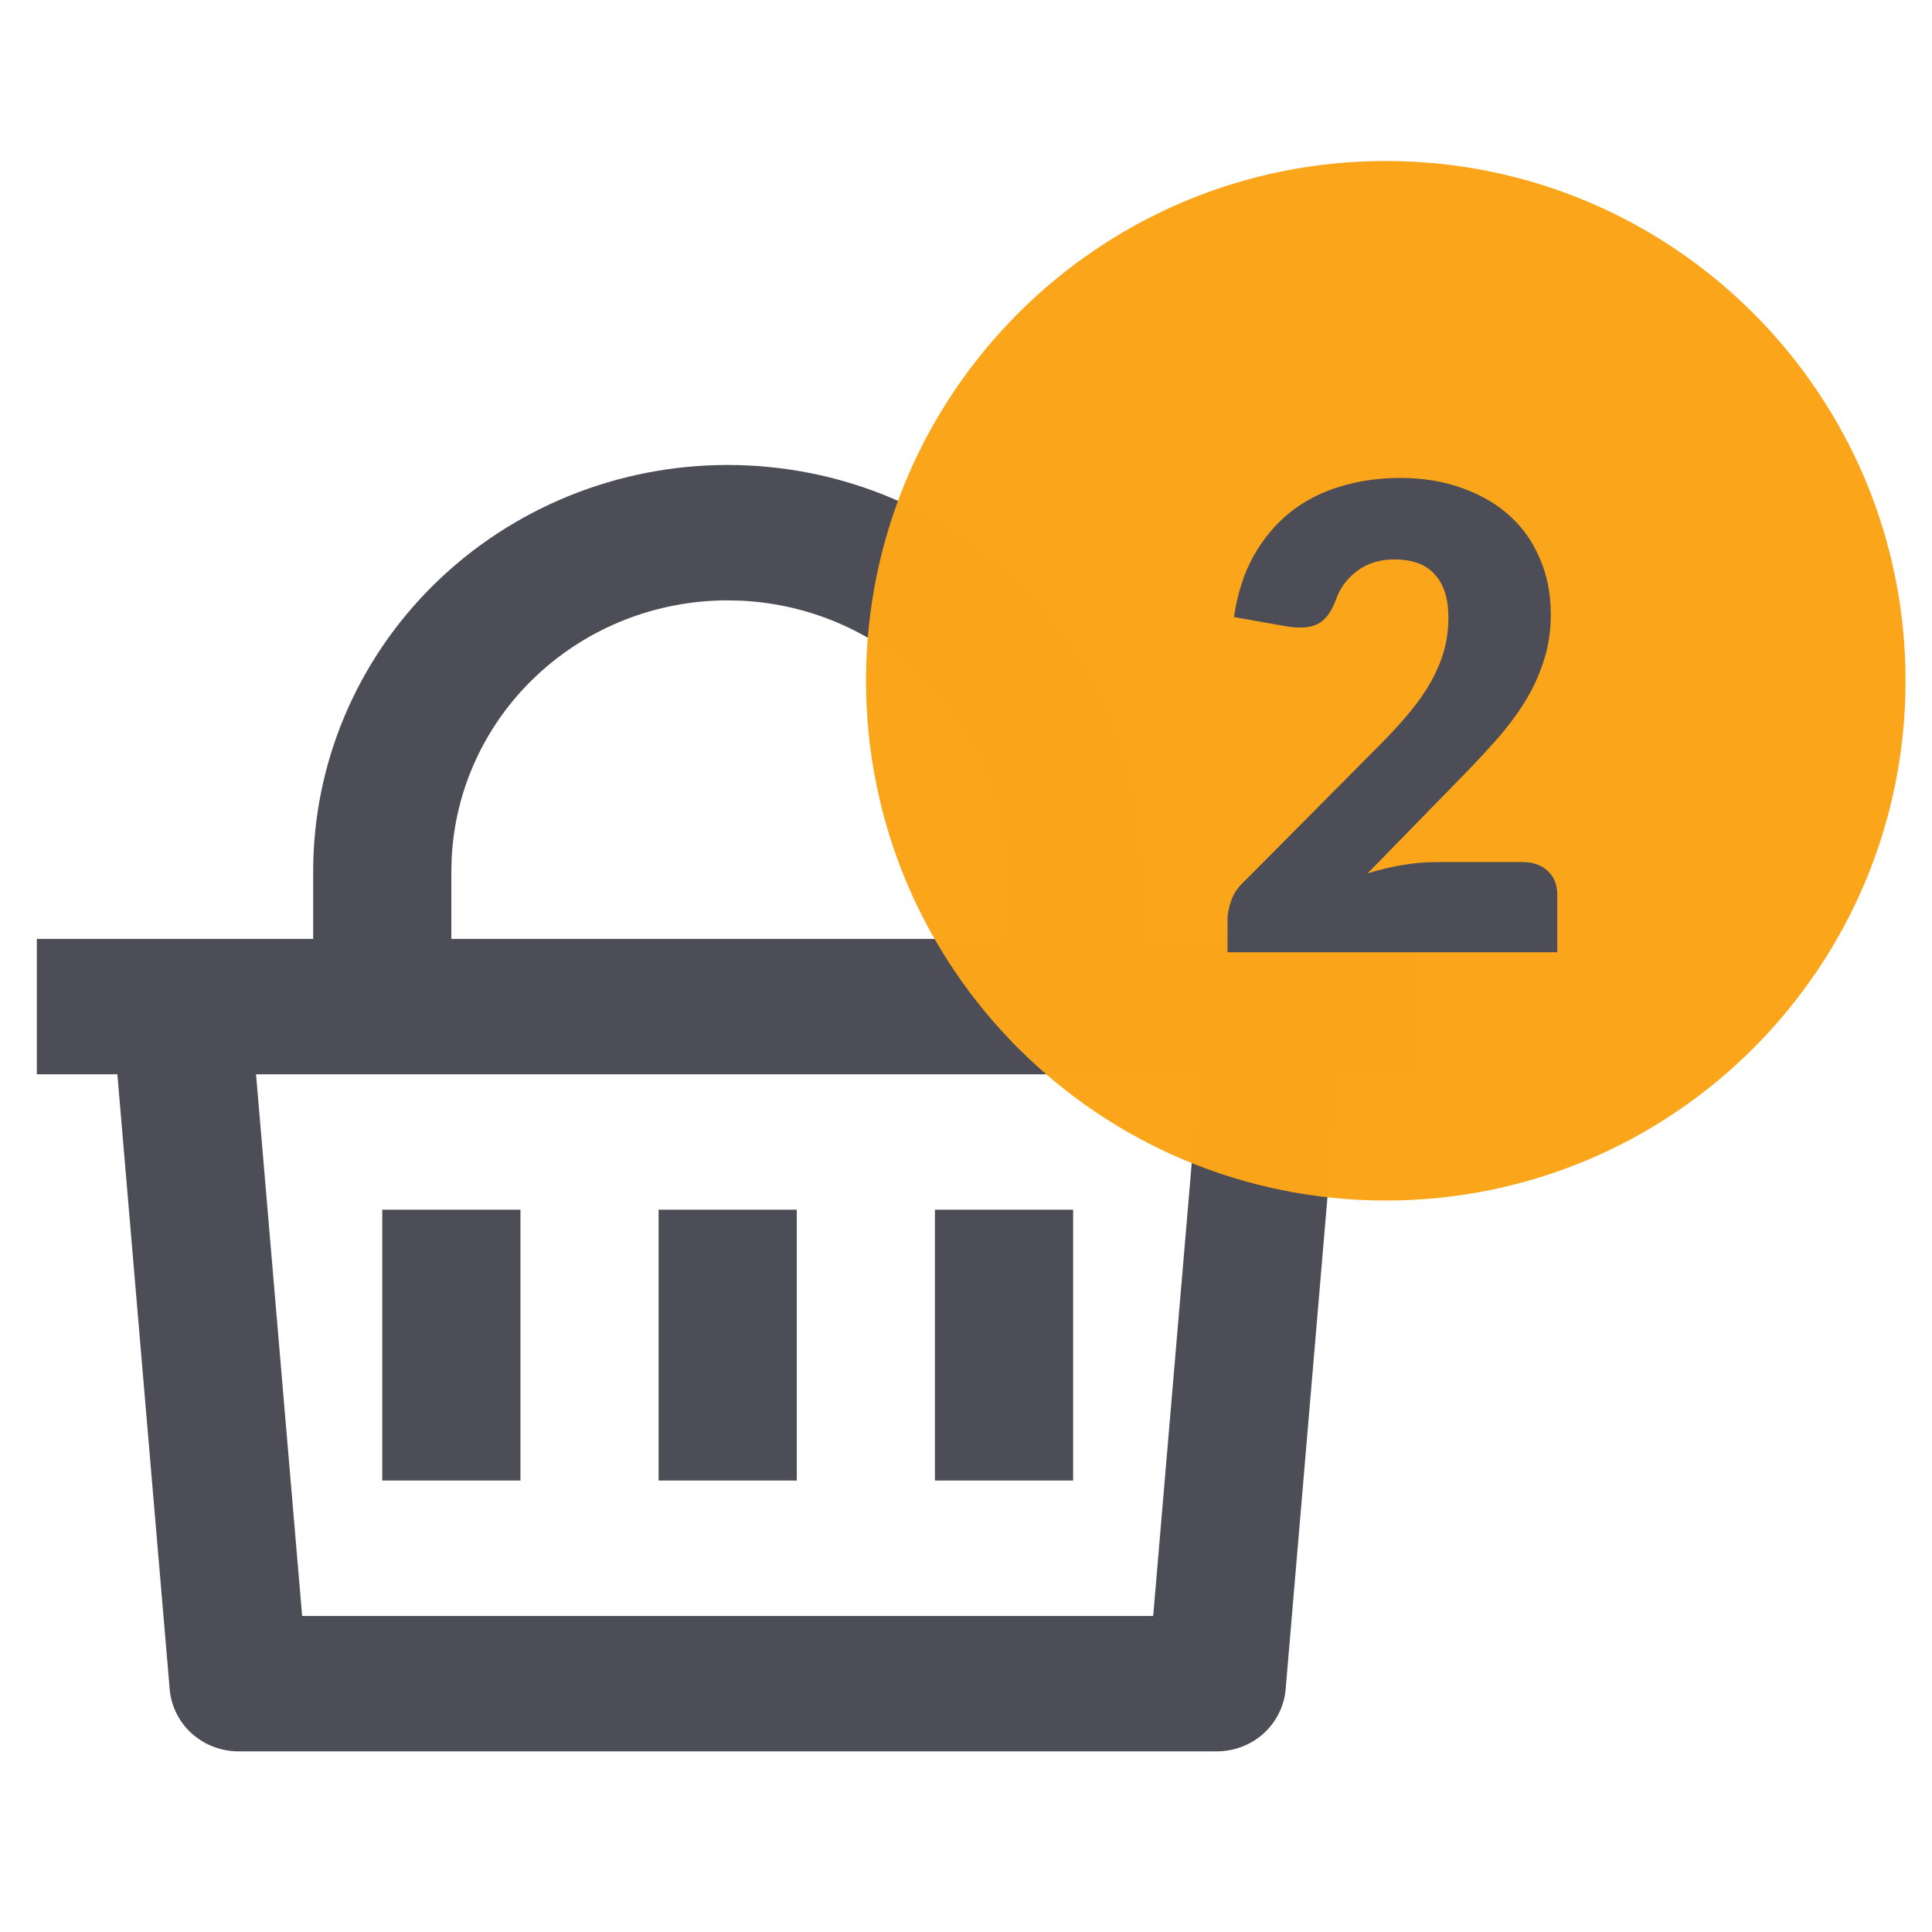
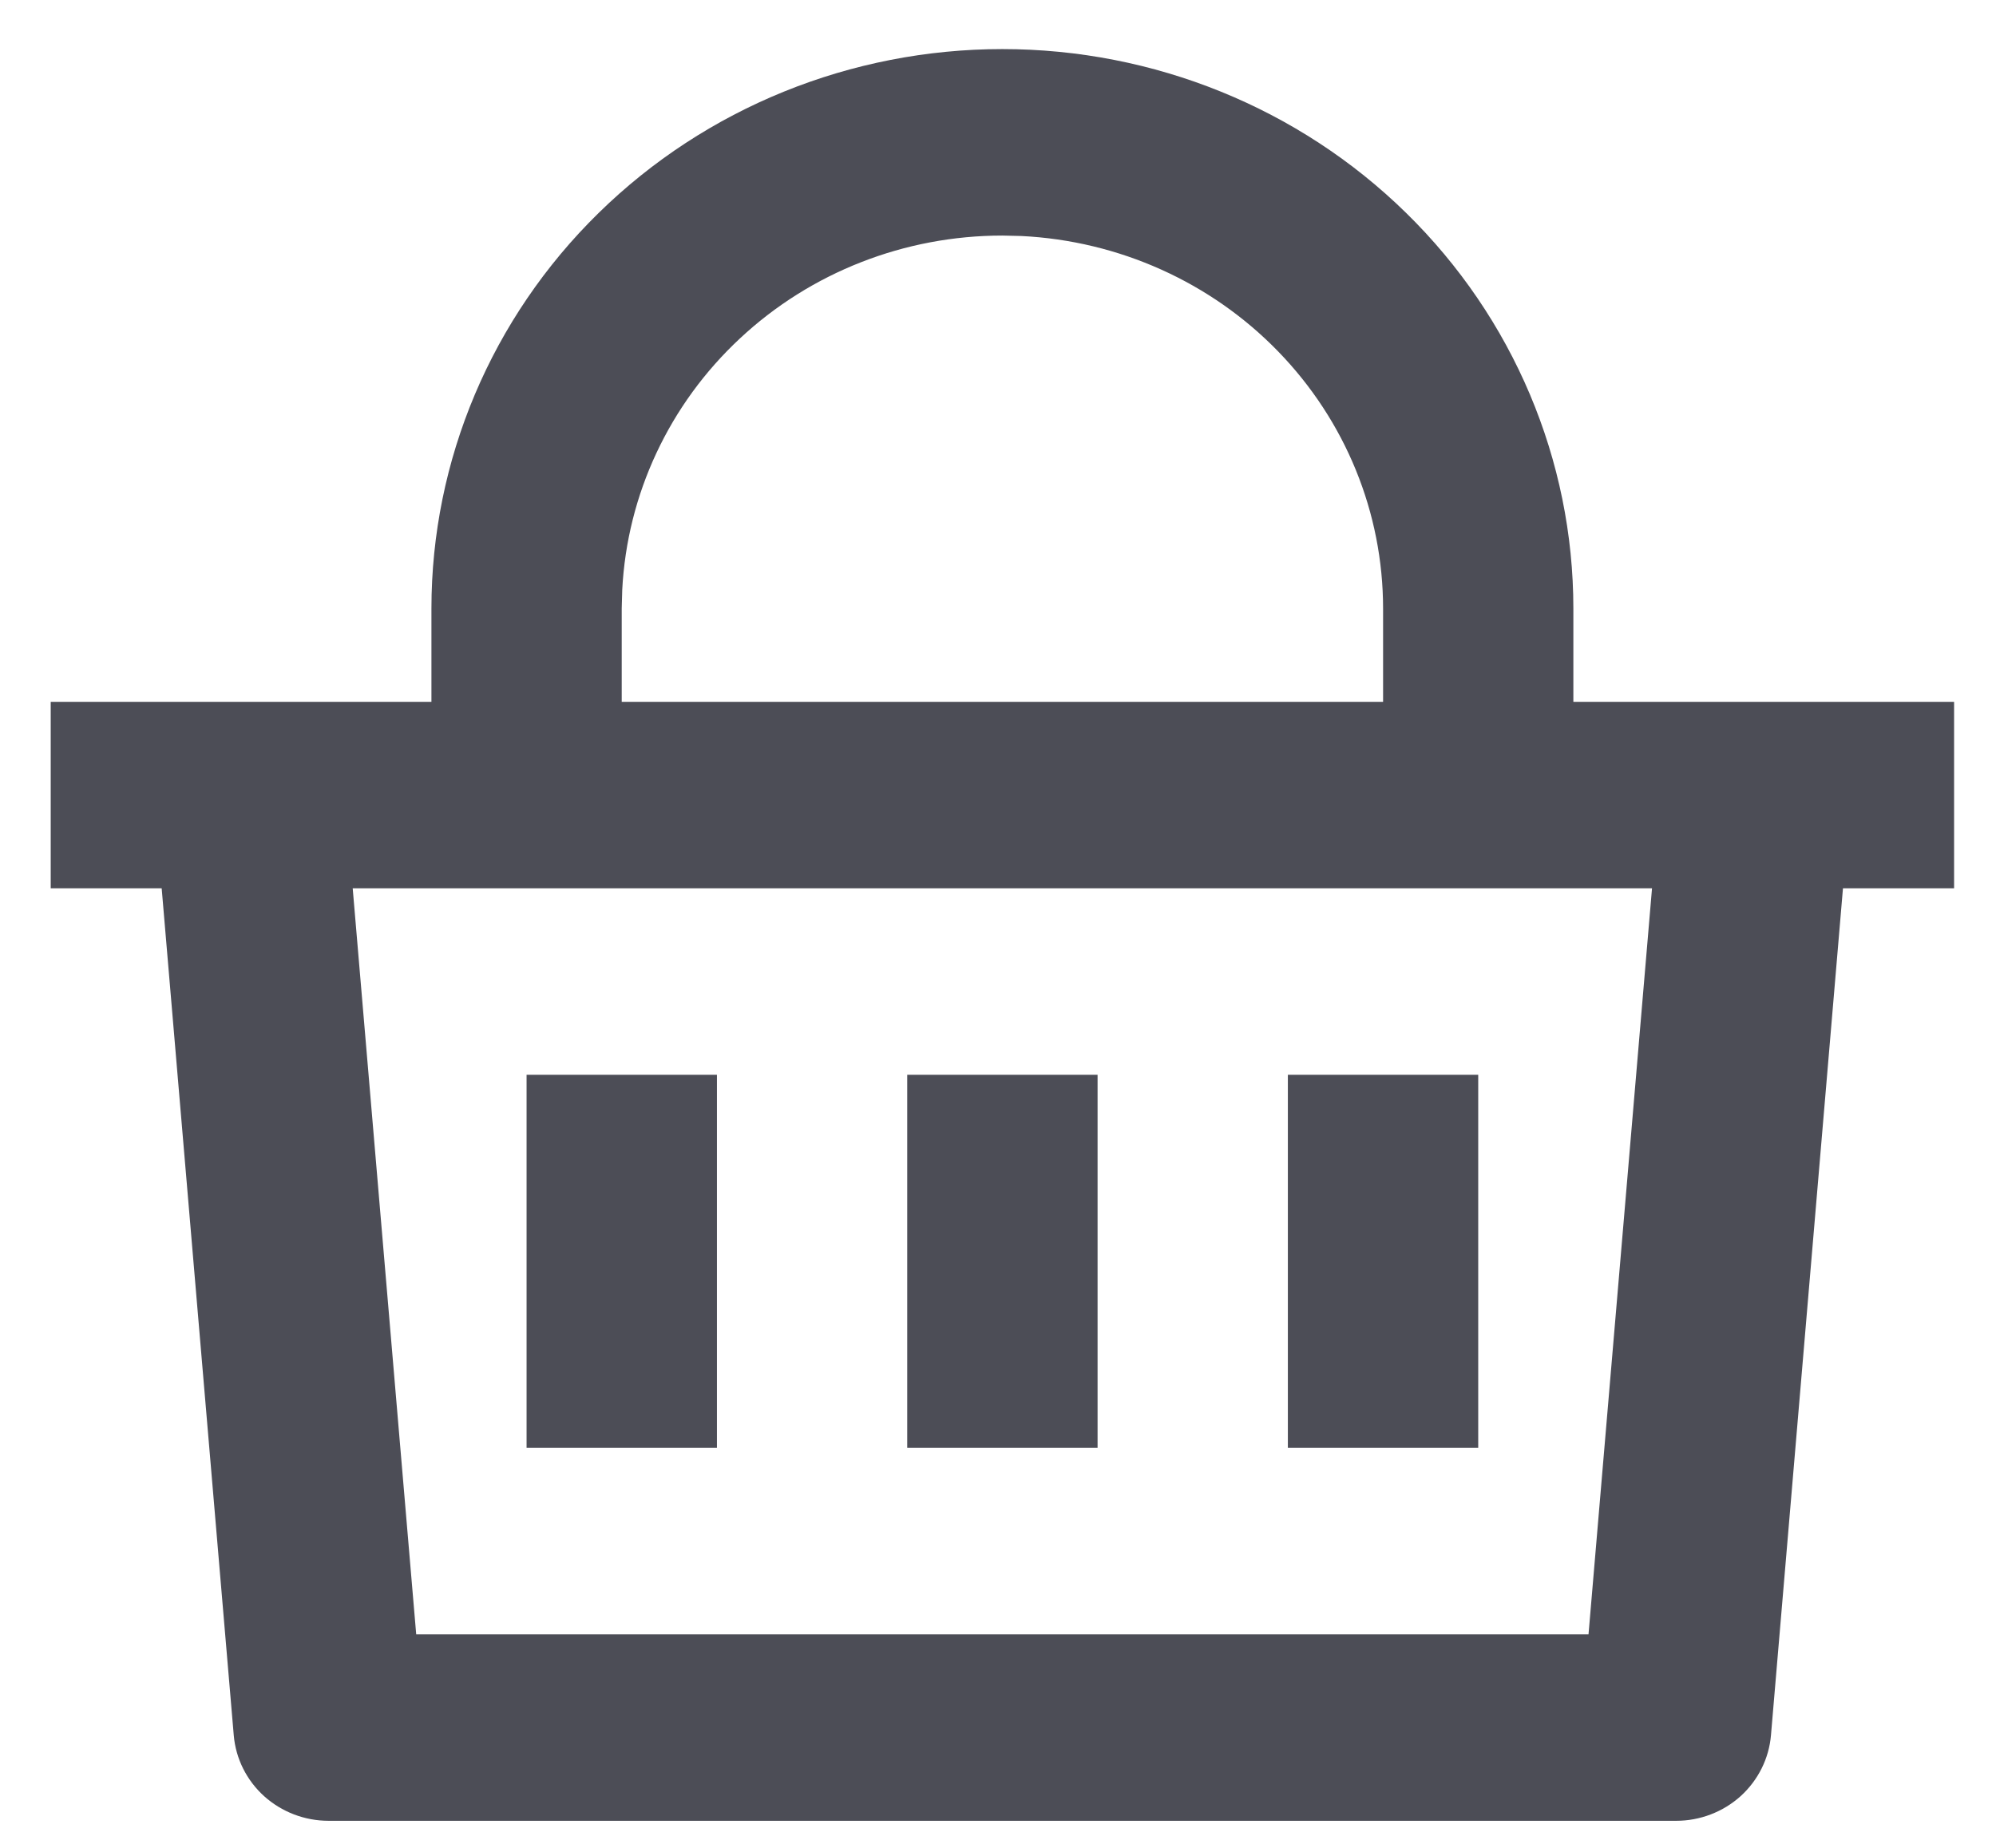
- <svg xmlns="http://www.w3.org/2000/svg" width="36" height="36" viewBox="0 0 36 36" fill="none">
-   <path d="M13.559 8.664C15.608 8.664 17.573 9.461 19.021 10.881C20.47 12.3 21.283 14.226 21.283 16.233V17.495H26.433V20.018H24.93L23.956 31.477C23.929 31.792 23.782 32.086 23.545 32.301C23.307 32.515 22.996 32.634 22.674 32.634H4.445C4.122 32.634 3.811 32.515 3.573 32.301C3.336 32.087 3.189 31.793 3.162 31.477L2.187 20.018H0.686V17.495H5.836V16.233C5.836 14.226 6.649 12.3 8.098 10.881C9.546 9.461 11.511 8.664 13.559 8.664ZM22.347 20.018H4.771L5.63 30.111H21.488L22.347 20.018ZM14.847 22.541V27.588H12.272V22.541H14.847ZM9.698 22.541V27.588H7.123V22.541H9.698ZM19.996 22.541V27.588H17.421V22.541H19.996ZM13.559 11.187C12.238 11.187 10.968 11.684 10.011 12.577C9.053 13.469 8.483 14.688 8.417 15.981L8.41 16.233V17.495H18.709V16.233C18.709 14.938 18.201 13.693 17.29 12.755C16.38 11.817 15.136 11.258 13.817 11.193L13.559 11.187Z" fill="#4C4D56" />
-   <circle cx="25.822" cy="12.685" r="9.685" fill="#FAA51A" fill-opacity="0.995" />
-   <path d="M28.369 16.064C28.569 16.064 28.727 16.12 28.843 16.232C28.959 16.34 29.017 16.484 29.017 16.664V17.744H22.873V17.144C22.873 17.028 22.897 16.904 22.945 16.772C22.993 16.64 23.077 16.52 23.197 16.412L25.717 13.874C25.933 13.658 26.121 13.452 26.281 13.256C26.441 13.06 26.573 12.868 26.677 12.68C26.781 12.488 26.859 12.298 26.911 12.11C26.963 11.918 26.989 11.716 26.989 11.504C26.989 11.156 26.905 10.89 26.737 10.706C26.573 10.518 26.321 10.424 25.981 10.424C25.705 10.424 25.471 10.498 25.279 10.646C25.091 10.79 24.961 10.97 24.889 11.186C24.805 11.406 24.695 11.552 24.559 11.624C24.423 11.696 24.229 11.712 23.977 11.672L22.993 11.498C23.057 11.062 23.179 10.682 23.359 10.358C23.543 10.034 23.769 9.764 24.037 9.548C24.309 9.332 24.619 9.172 24.967 9.068C25.315 8.96 25.689 8.906 26.089 8.906C26.521 8.906 26.909 8.97 27.253 9.098C27.601 9.222 27.897 9.396 28.141 9.62C28.385 9.844 28.571 10.112 28.699 10.424C28.831 10.732 28.897 11.072 28.897 11.444C28.897 11.764 28.851 12.06 28.759 12.332C28.671 12.604 28.549 12.864 28.393 13.112C28.237 13.356 28.055 13.594 27.847 13.826C27.643 14.054 27.425 14.286 27.193 14.522L25.483 16.274C25.703 16.206 25.921 16.154 26.137 16.118C26.353 16.082 26.553 16.064 26.737 16.064H28.369Z" fill="#4C4D56" />
+ <svg xmlns="http://www.w3.org/2000/svg" width="27" height="25" viewBox="0 0 27 25" fill="none">
+   <path d="M13.559 0.664C15.608 0.664 17.573 1.461 19.021 2.881C20.47 4.3 21.283 6.226 21.283 8.233V9.495H26.433V12.018H24.93L23.956 23.477C23.929 23.792 23.782 24.086 23.545 24.301C23.307 24.515 22.996 24.634 22.674 24.634H4.445C4.122 24.634 3.811 24.515 3.573 24.301C3.336 24.087 3.189 23.793 3.162 23.477L2.187 12.018H0.686V9.495H5.836V8.233C5.836 6.226 6.649 4.3 8.098 2.881C9.546 1.461 11.511 0.664 13.559 0.664ZM22.347 12.018H4.771L5.63 22.111H21.488L22.347 12.018ZM14.847 14.541V19.588H12.272V14.541H14.847ZM9.698 14.541V19.588H7.123V14.541H9.698ZM19.996 14.541V19.588H17.421V14.541H19.996ZM13.559 3.187C12.238 3.187 10.968 3.684 10.011 4.577C9.053 5.469 8.483 6.688 8.417 7.981L8.41 8.233V9.495H18.709V8.233C18.709 6.938 18.201 5.693 17.29 4.755C16.38 3.817 15.136 3.258 13.817 3.193L13.559 3.187Z" fill="#4C4D56" />
</svg>
